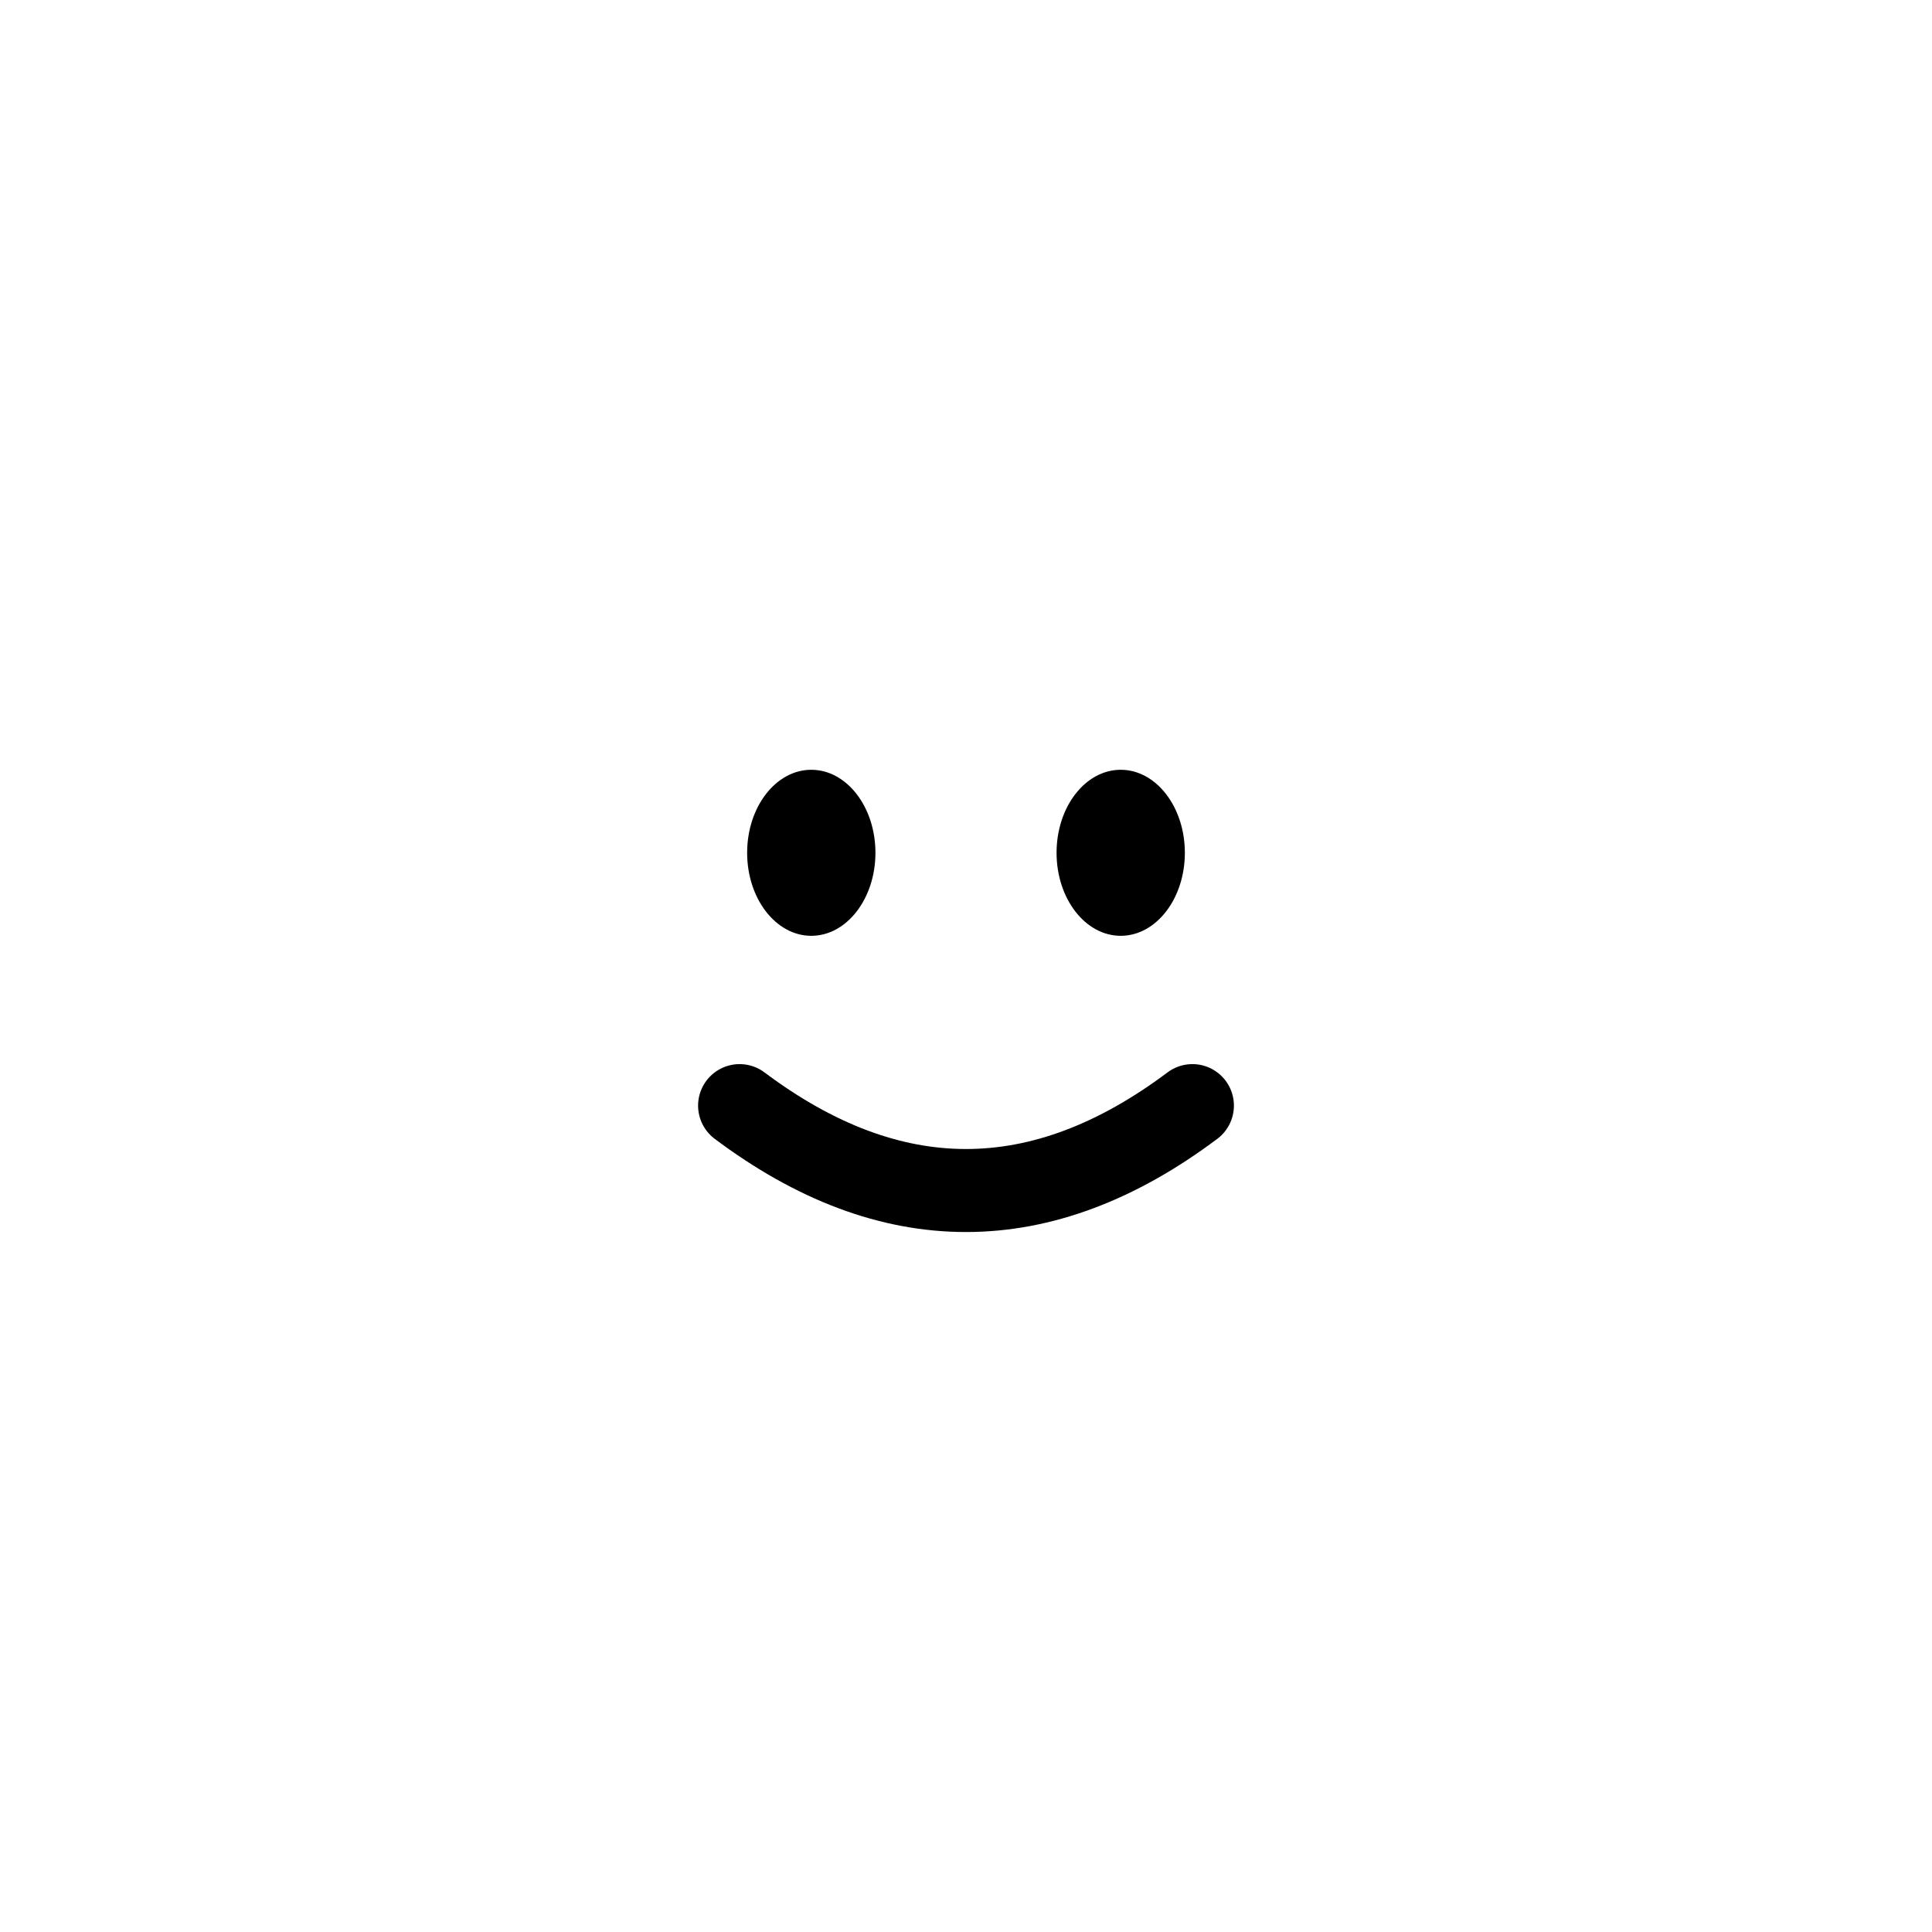
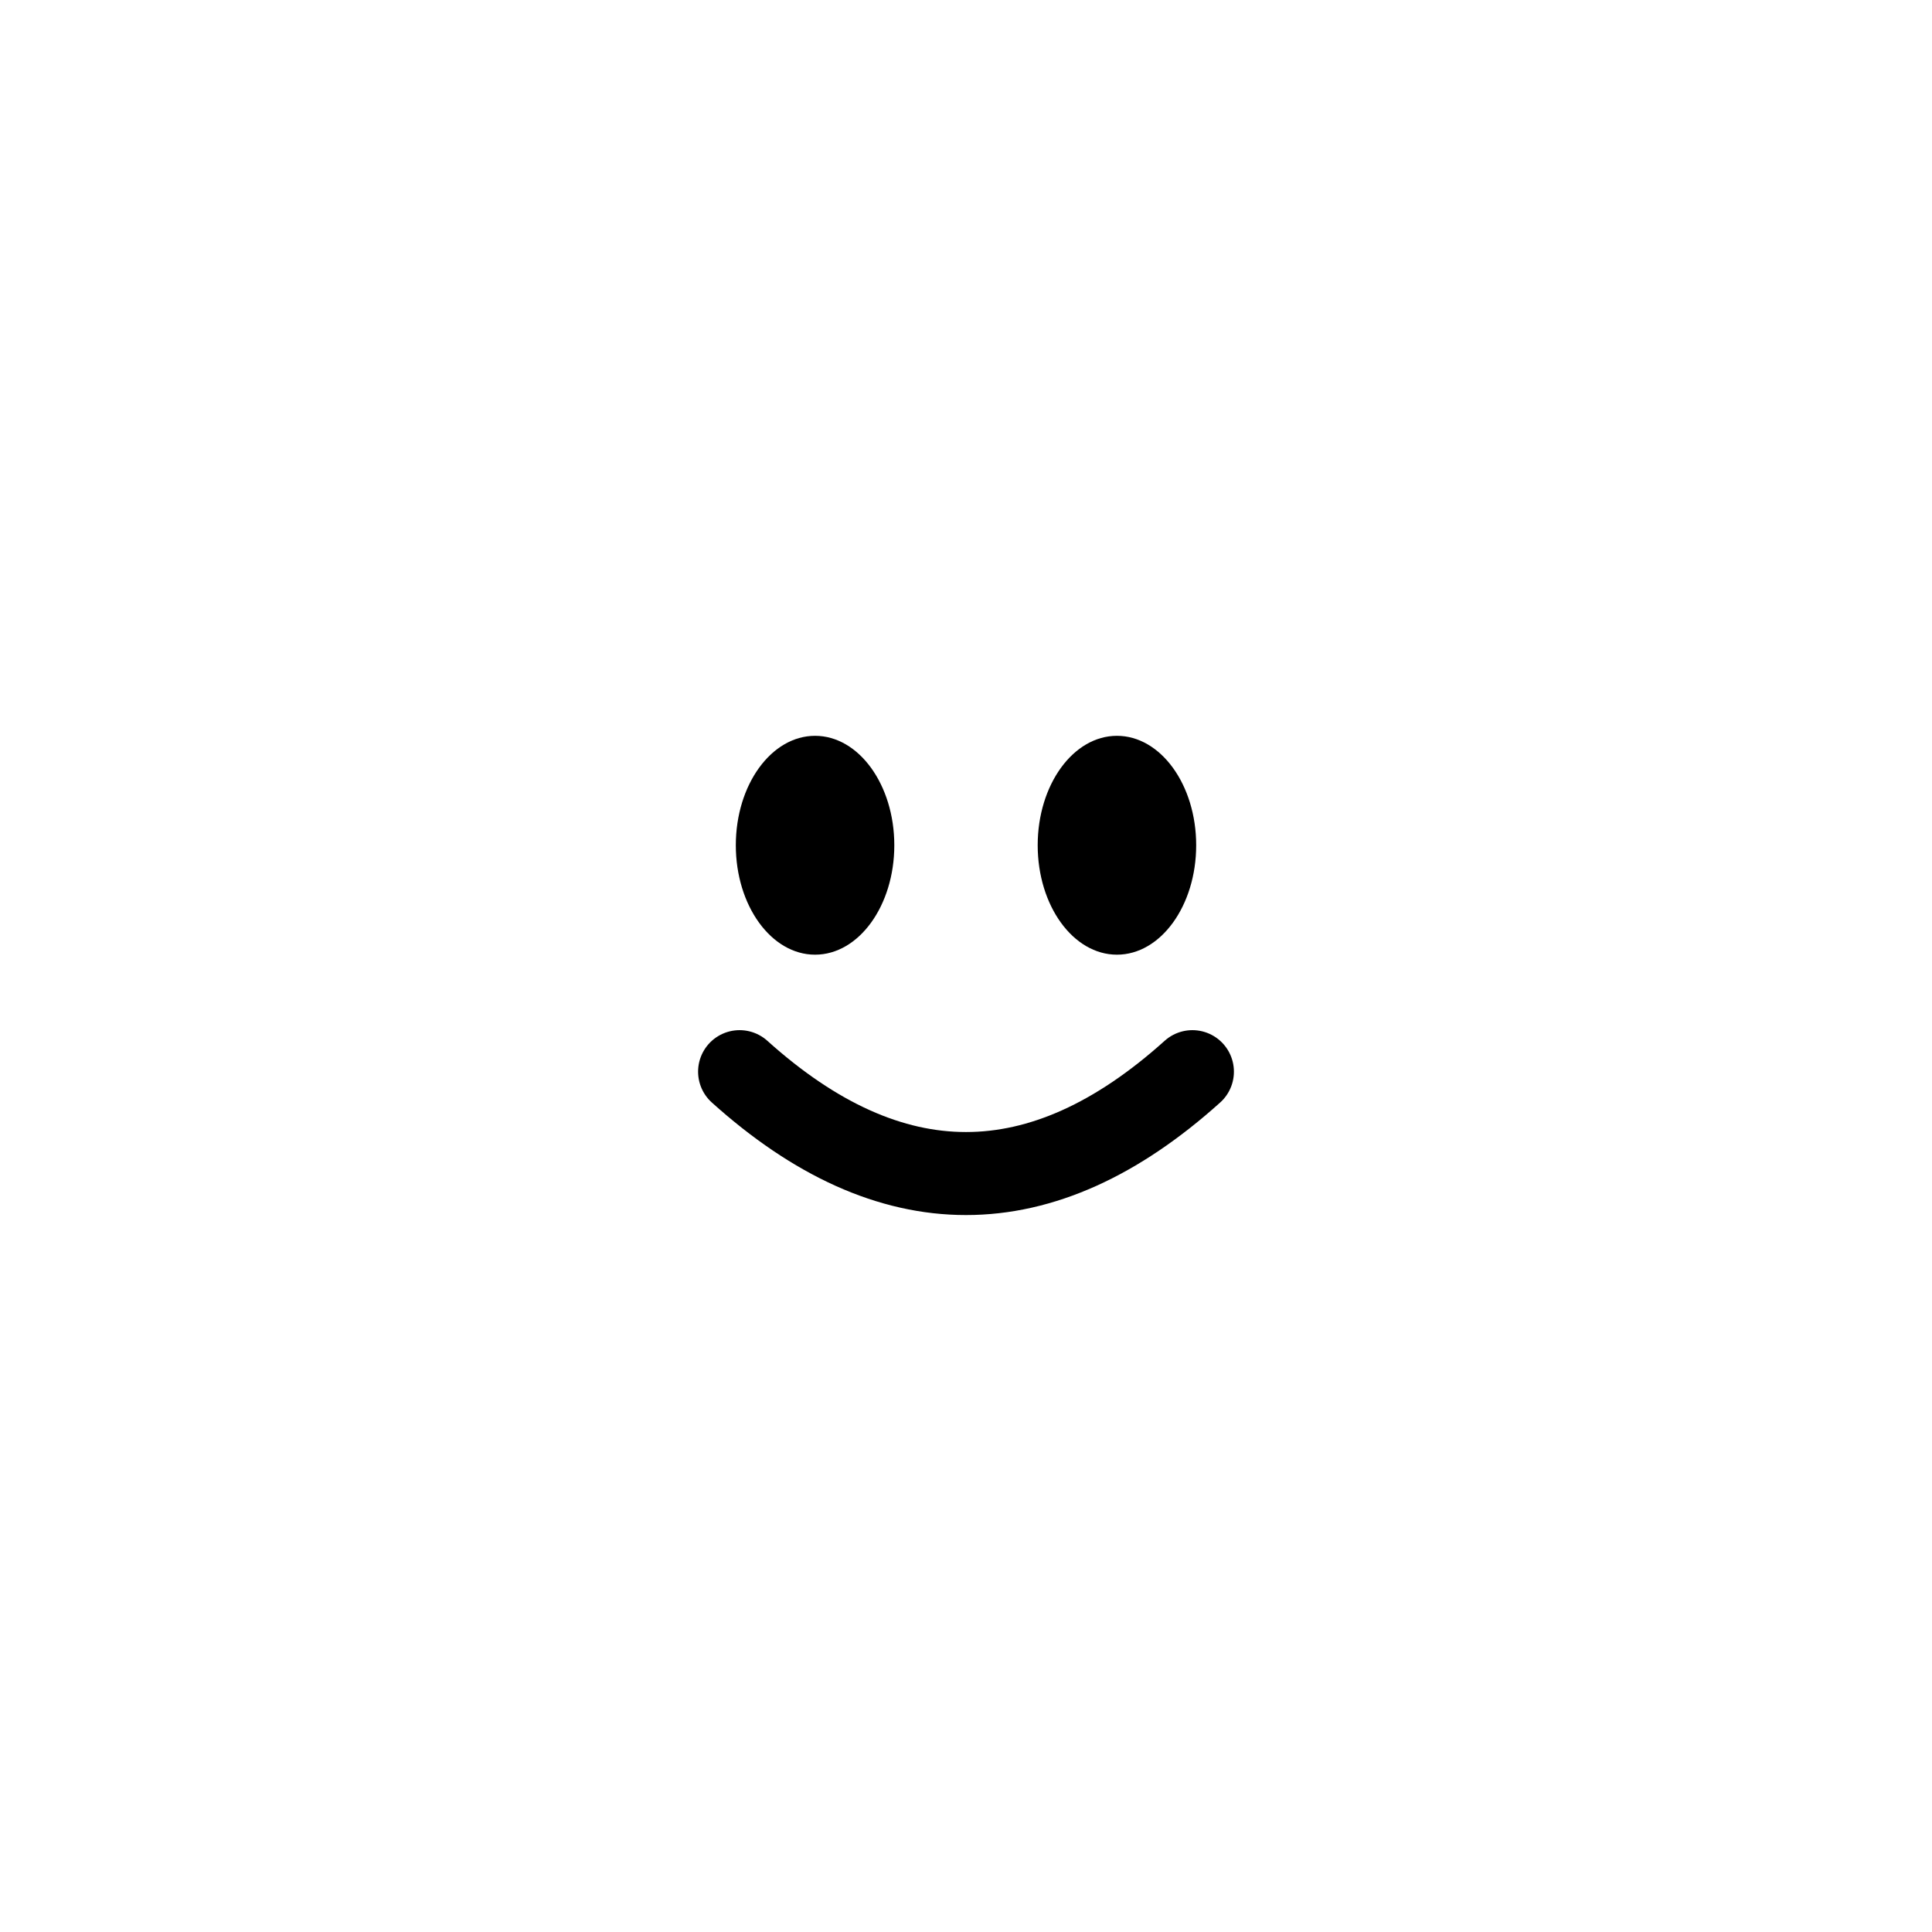
<svg xmlns="http://www.w3.org/2000/svg" width="1024" height="1024" viewBox="0 0 1024 1024">
-   <ellipse cx="430" cy="452" rx="34" ry="44" fill="#000" />
-   <ellipse cx="594" cy="452" rx="34" ry="44" fill="#000" />
-   <path d="M392 586 Q512 676 632 586" fill="none" stroke="#000" stroke-width="44" stroke-linecap="round" />
+   <ellipse cx="432" cy="448" rx="42" ry="58" fill="#000" />
+   <ellipse cx="592" cy="448" rx="42" ry="58" fill="#000" />
+   <path d="M392 568 Q512 676 632 568" stroke="#000" stroke-width="44" stroke-linecap="round" fill="none" />
</svg>
